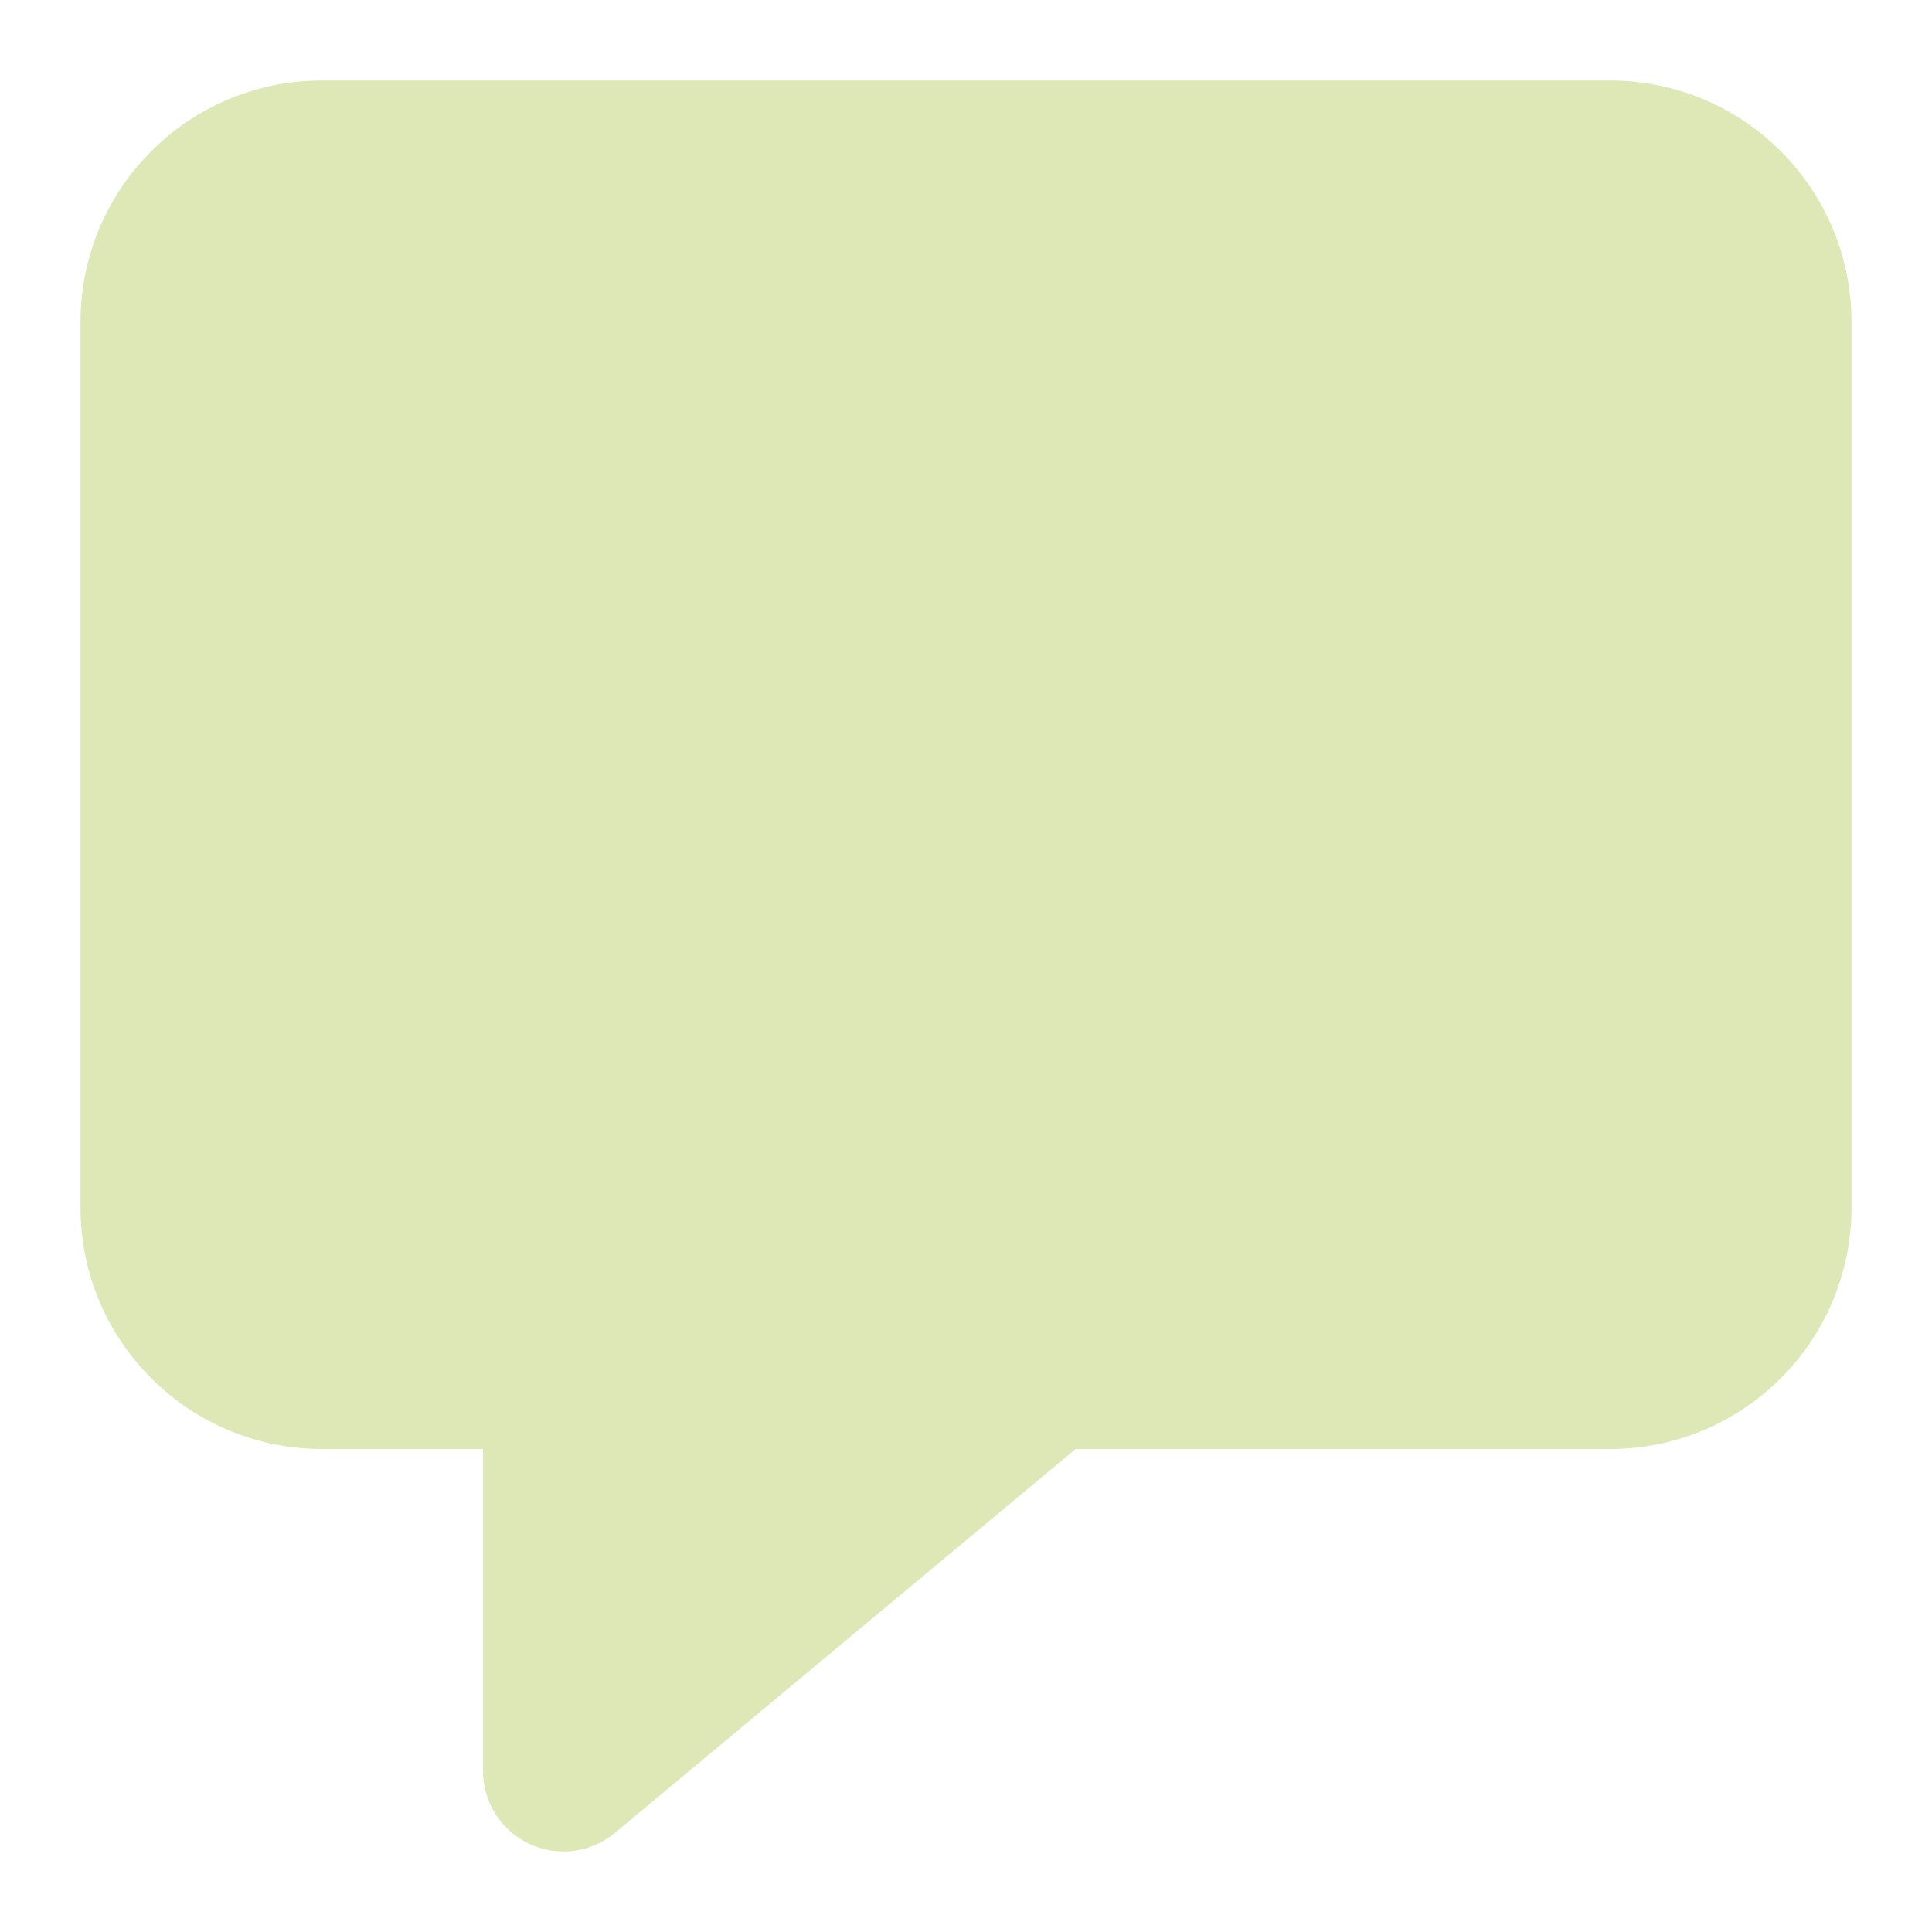
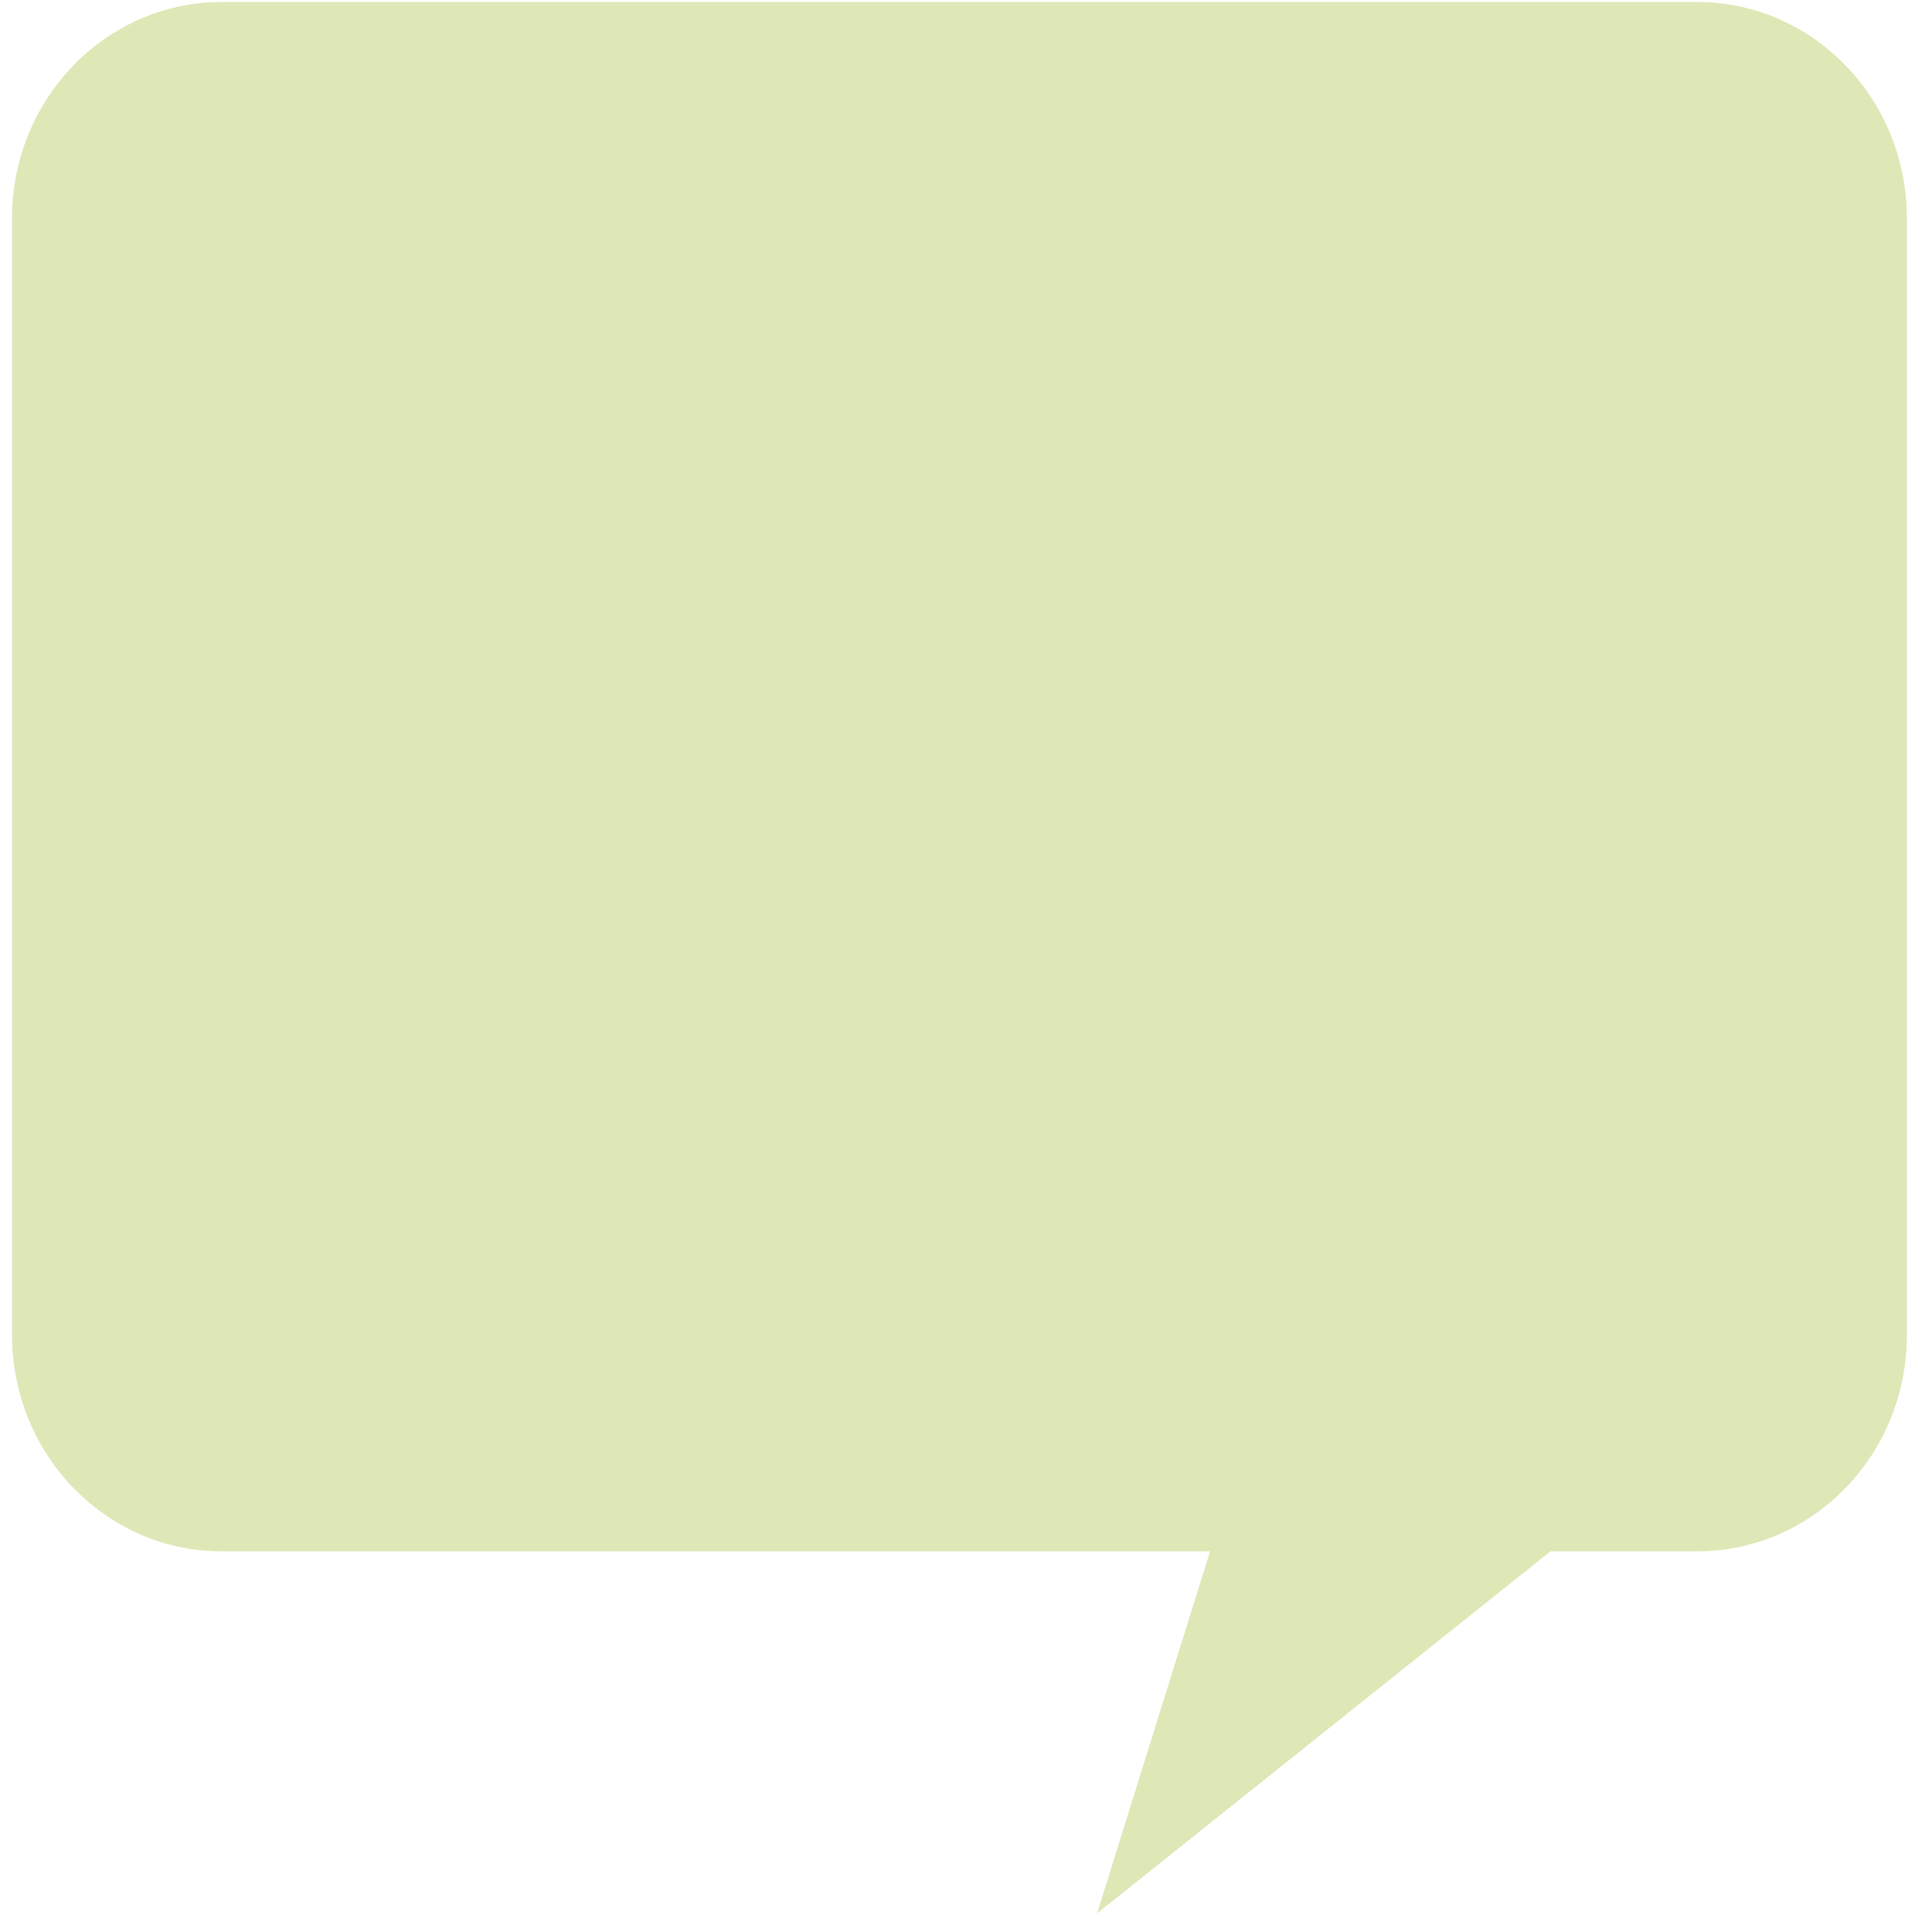
- <svg xmlns="http://www.w3.org/2000/svg" width="800px" height="800px" viewBox="0 0 24 24" fill="none">
-   <g id="SVGRepo_bgCarrier" stroke-width="0" />
-   <g id="SVGRepo_tracerCarrier" stroke-linecap="round" stroke-linejoin="round" />
-   <g id="SVGRepo_iconCarrier">
-     <path d="M4 1C2.343 1 1 2.343 1 4V15C1 16.657 2.343 18 4 18H6V22C6 22.388 6.224 22.741 6.576 22.906C6.927 23.07 7.342 23.017 7.64 22.768L13.362 18H20C21.657 18 23 16.657 23 15V4C23 2.343 21.657 1 20 1H4Z" fill="#DEE8B7" />
-   </g>
+ <svg xmlns="http://www.w3.org/2000/svg" width="75" height="75" viewBox="0 0 75 75" fill="none">
+   <path d="M46.974 60.224H8.611C4.114 60.224 0.468 56.466 0.468 51.83V8.471C0.468 3.835 4.114 0.077 8.611 0.077H65.883C70.38 0.077 74.025 3.835 74.025 8.471V51.83C74.025 56.466 70.38 60.224 65.883 60.224H60.187L42.588 74.277L46.974 60.224Z" fill="#DEE8B7" />
</svg>
